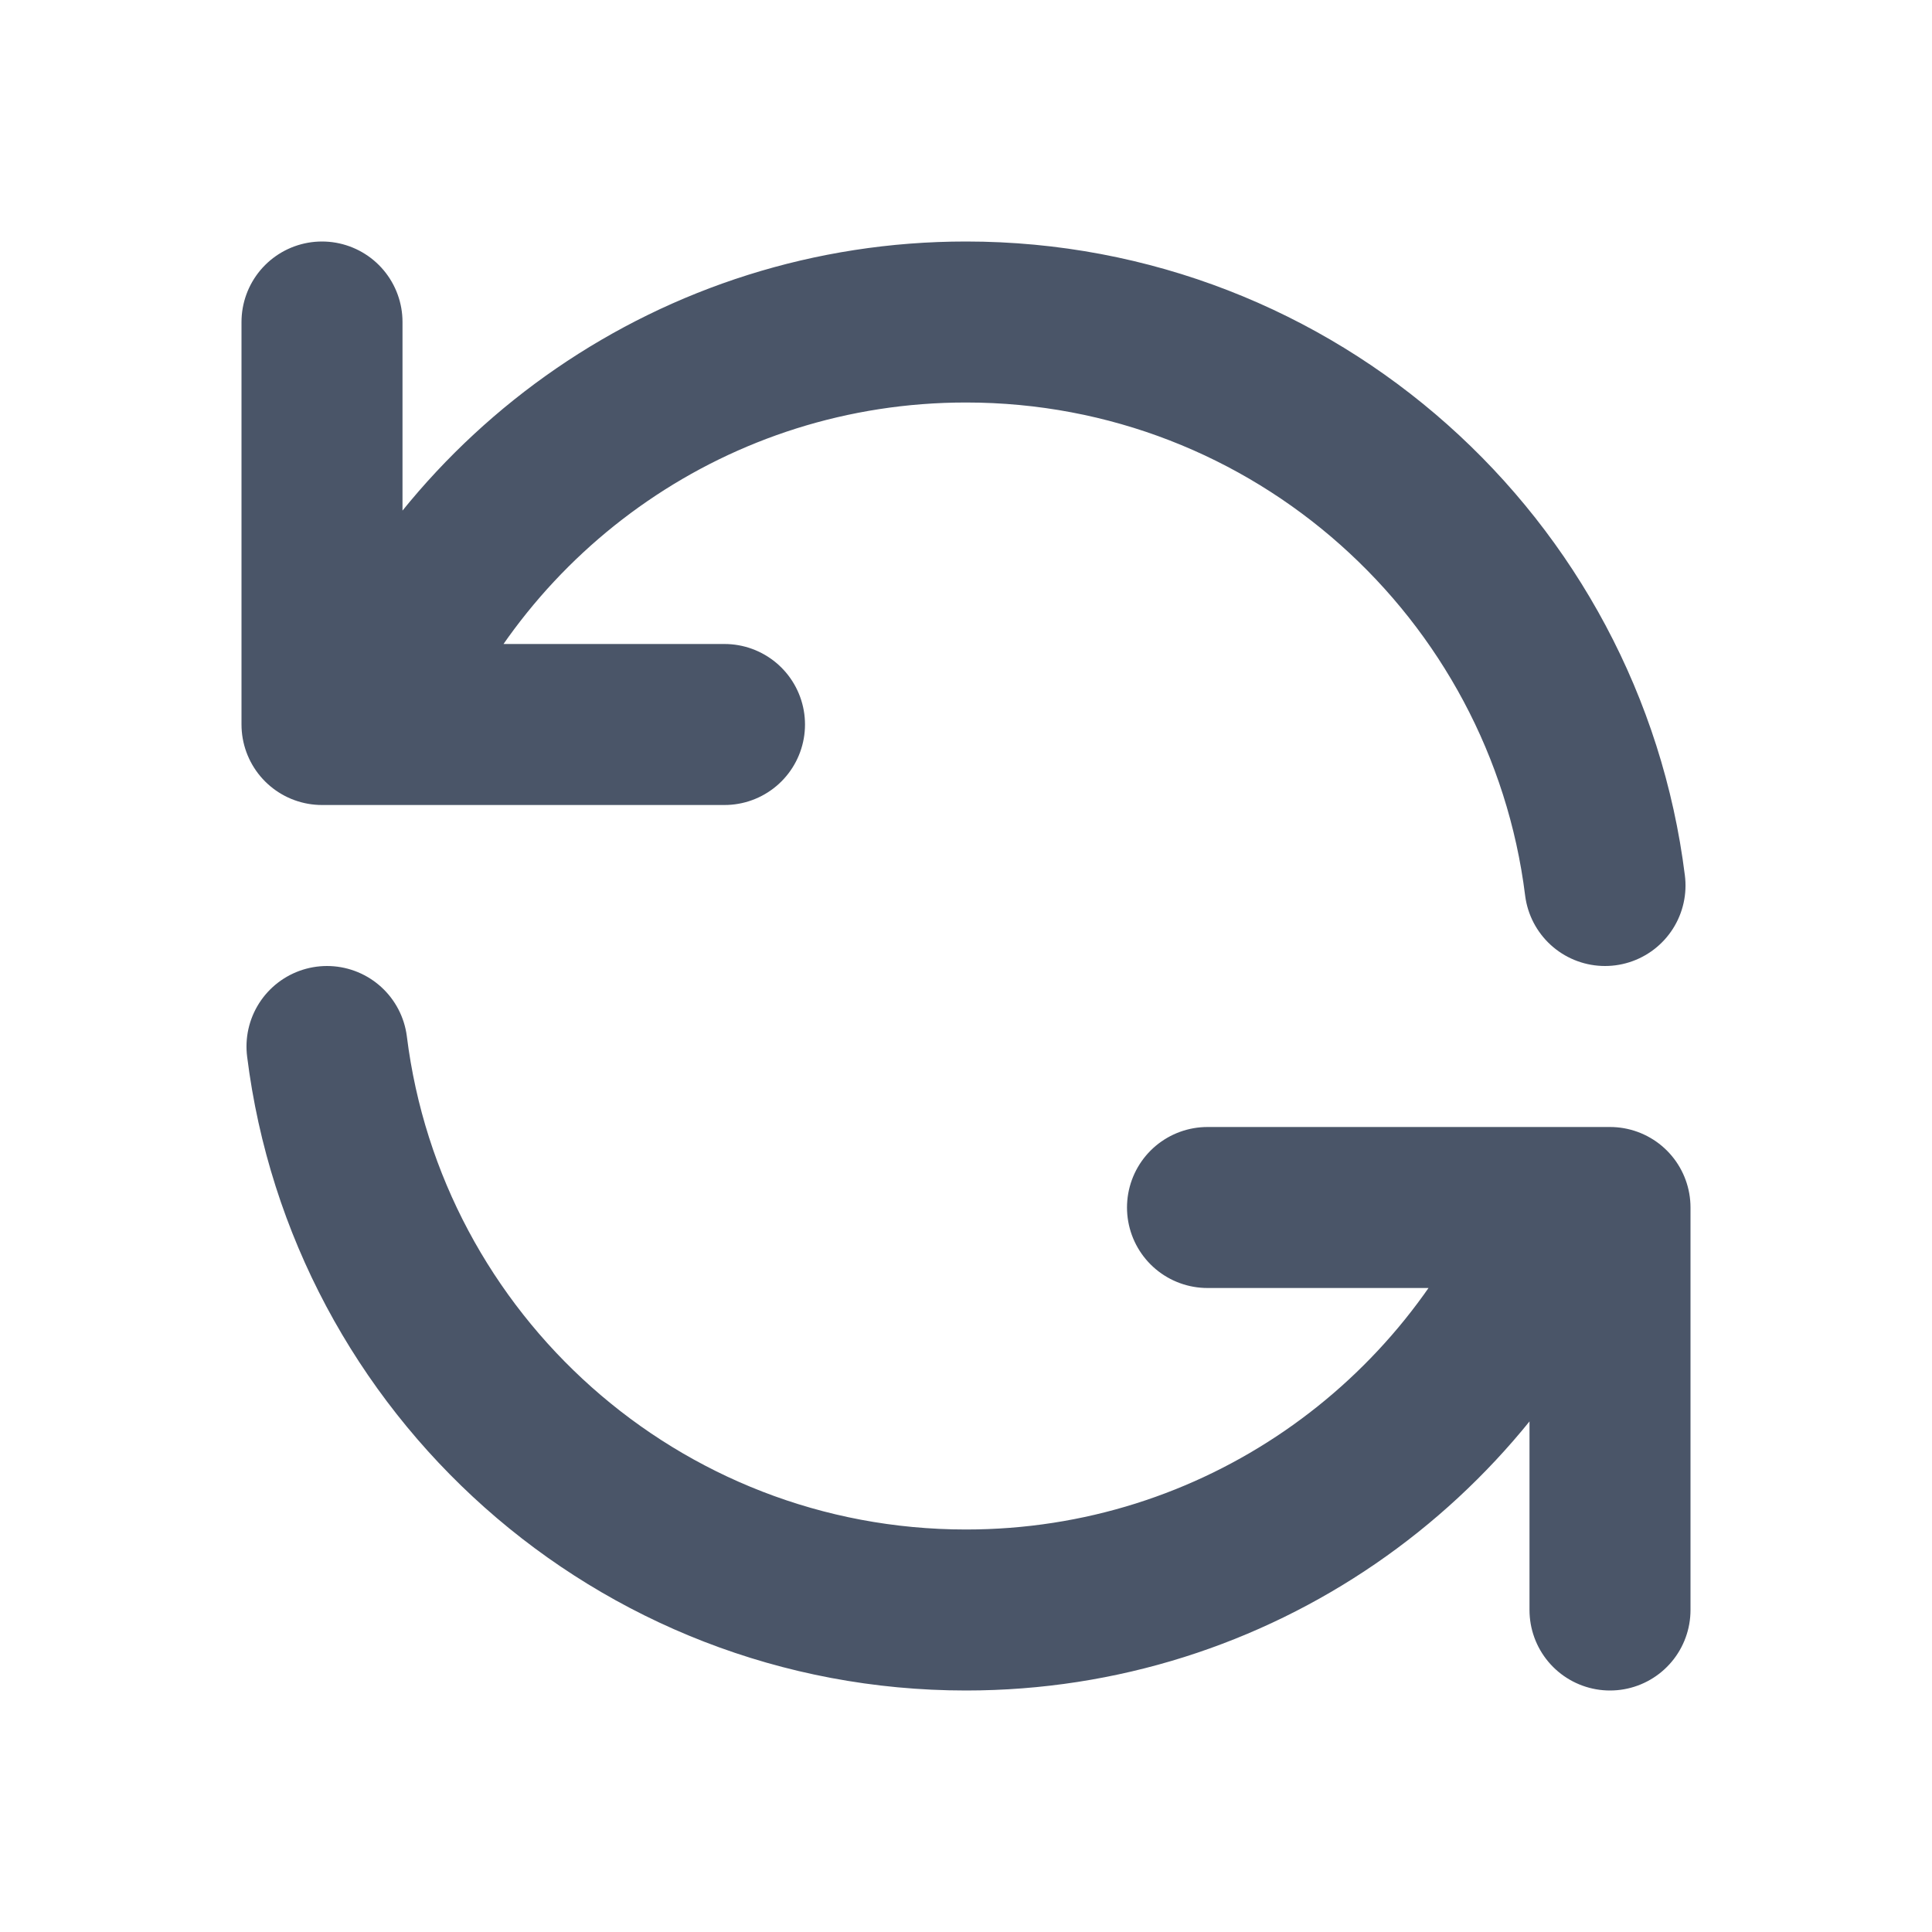
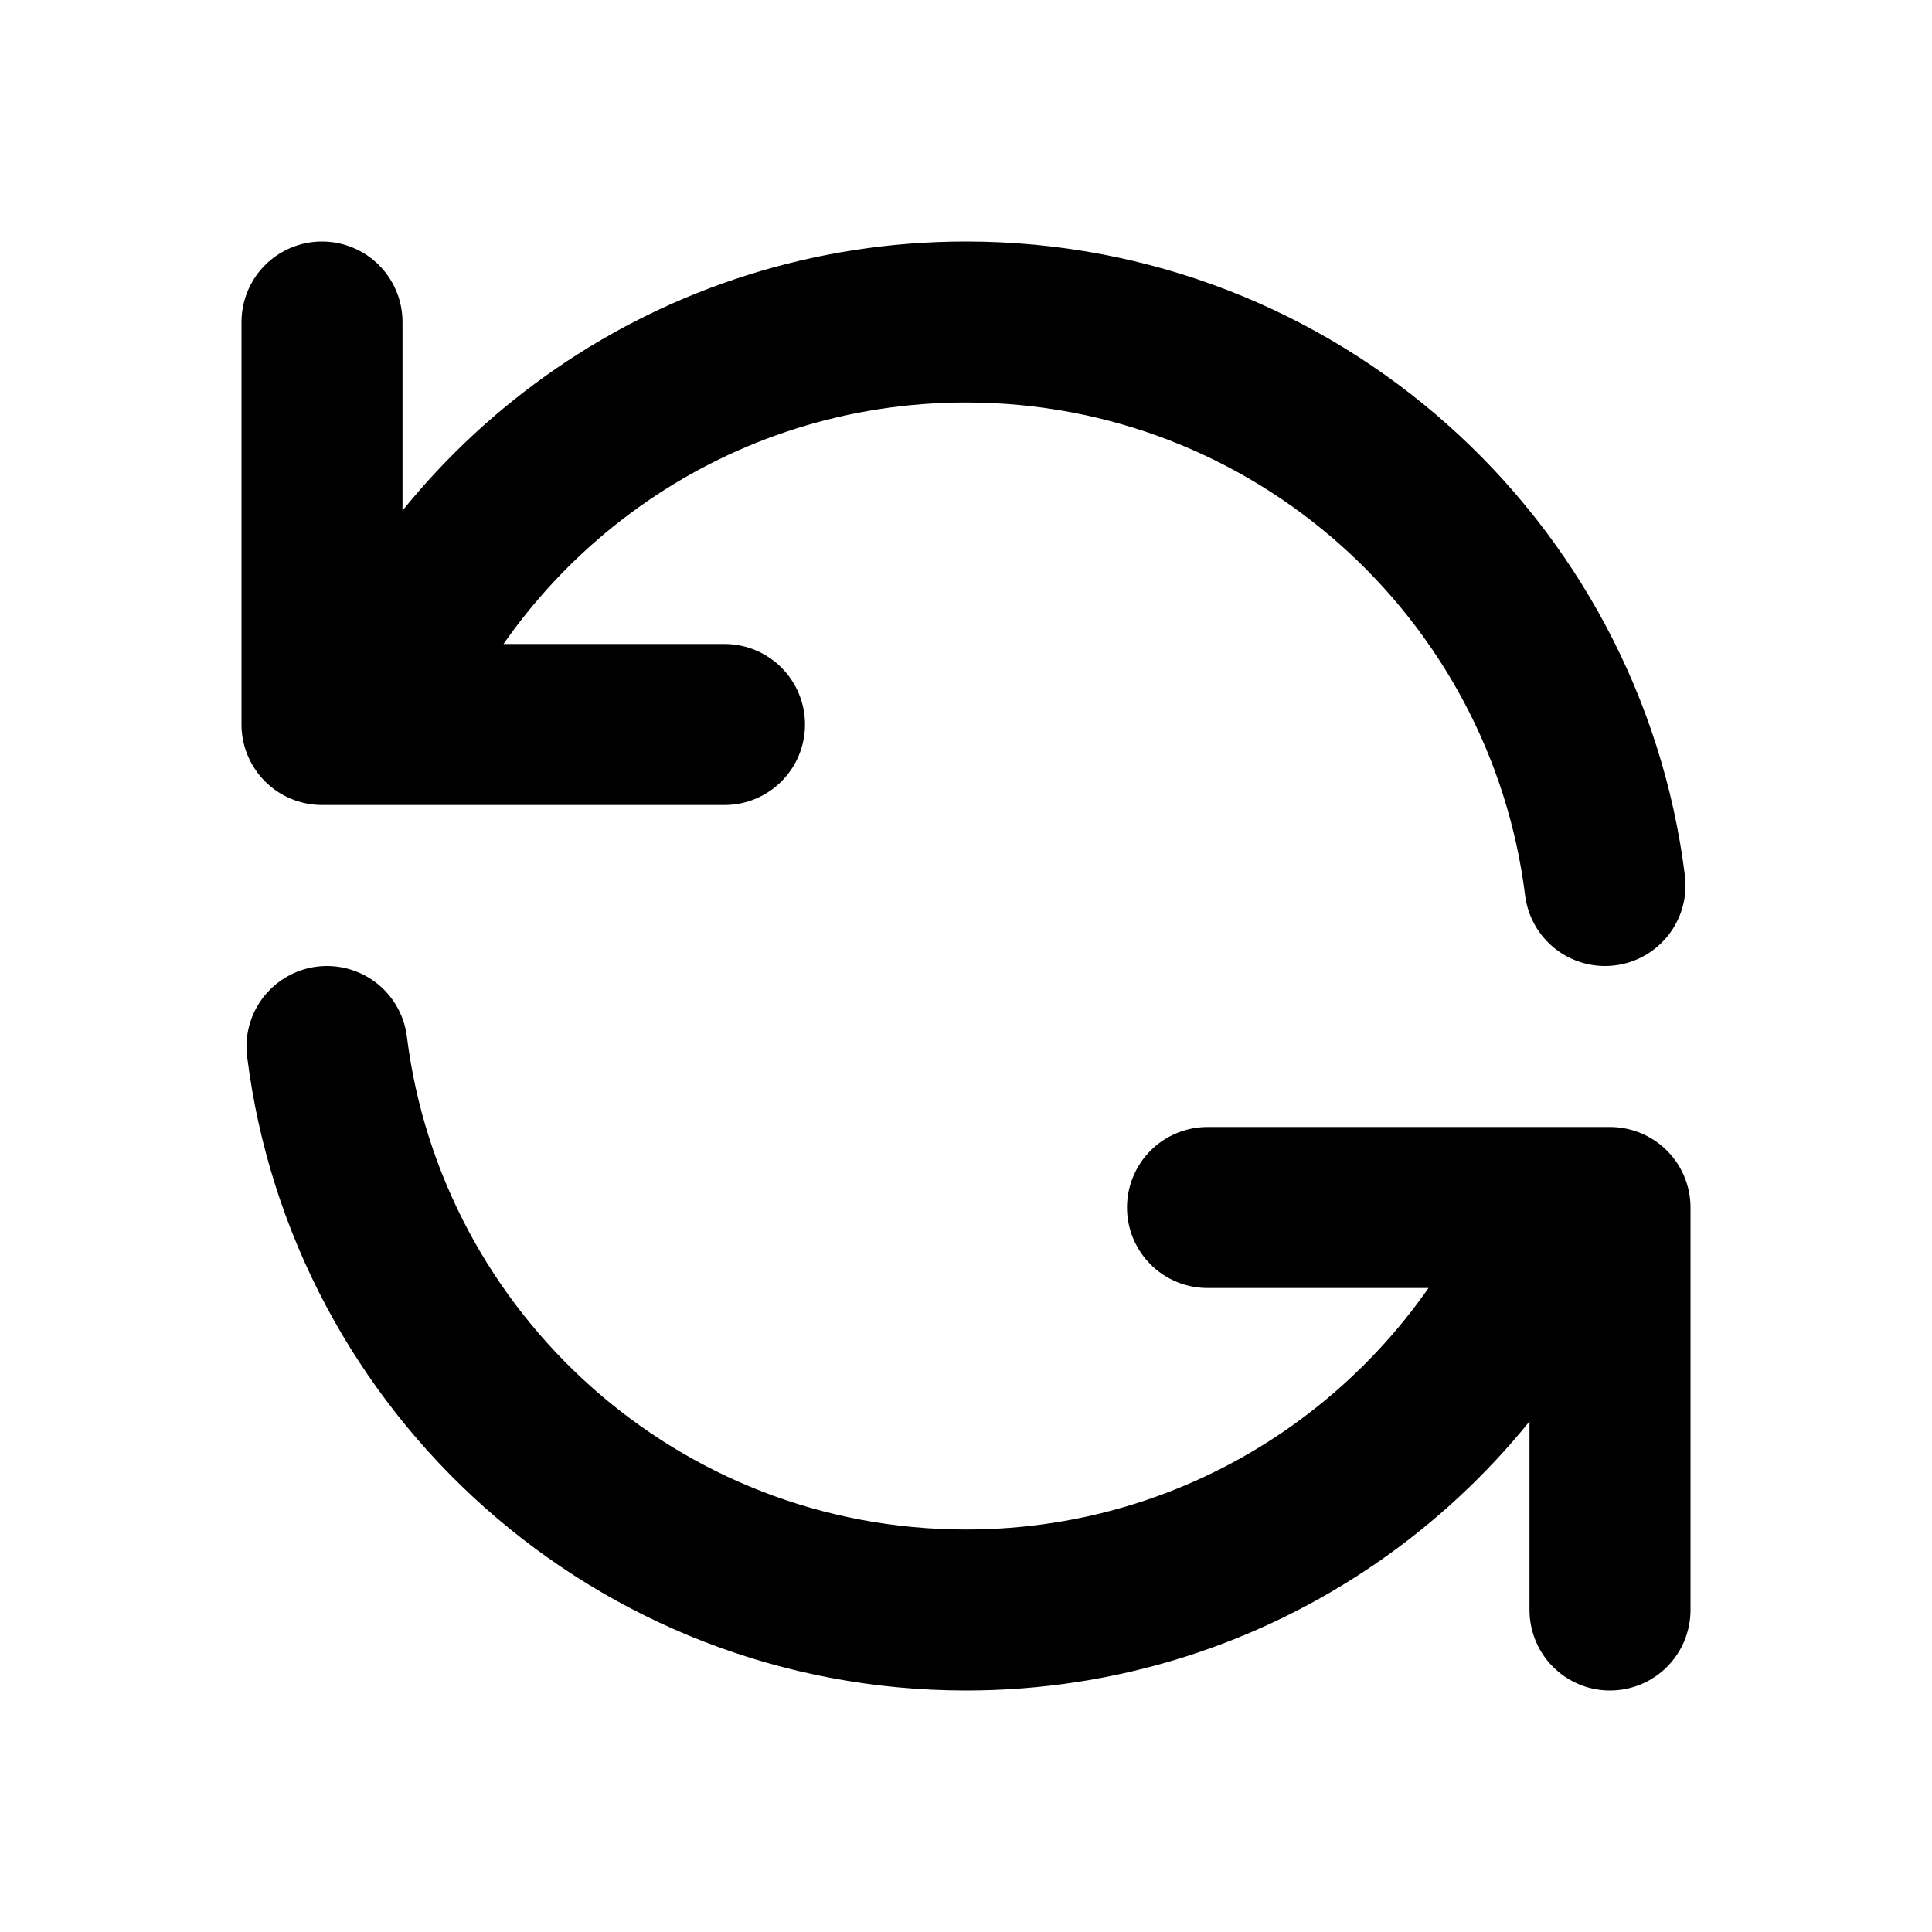
- <svg xmlns="http://www.w3.org/2000/svg" width="24" height="24" viewBox="0 0 24 24" fill="none">
-   <path d="M4 4V9H4.582M19.938 11C19.446 7.054 16.08 4 12 4C8.643 4 5.768 6.068 4.582 9M4.582 9H9M20 20V15H19.419M19.419 15C18.232 17.932 15.357 20 12 20C7.92 20 4.554 16.946 4.062 13M19.419 15H15" stroke="#4A5568" stroke-width="2" stroke-linecap="round" stroke-linejoin="round" />
+ <svg xmlns="http://www.w3.org/2000/svg" width="24" height="24" viewBox="0 0 24 24" fill="none" stroke="currentColor">
+   <path d="M4 4V9H4.582M19.938 11C19.446 7.054 16.08 4 12 4C8.643 4 5.768 6.068 4.582 9M4.582 9H9M20 20V15H19.419M19.419 15C18.232 17.932 15.357 20 12 20C7.92 20 4.554 16.946 4.062 13M19.419 15H15" stroke-width="2" stroke-linecap="round" stroke-linejoin="round" />
</svg>
